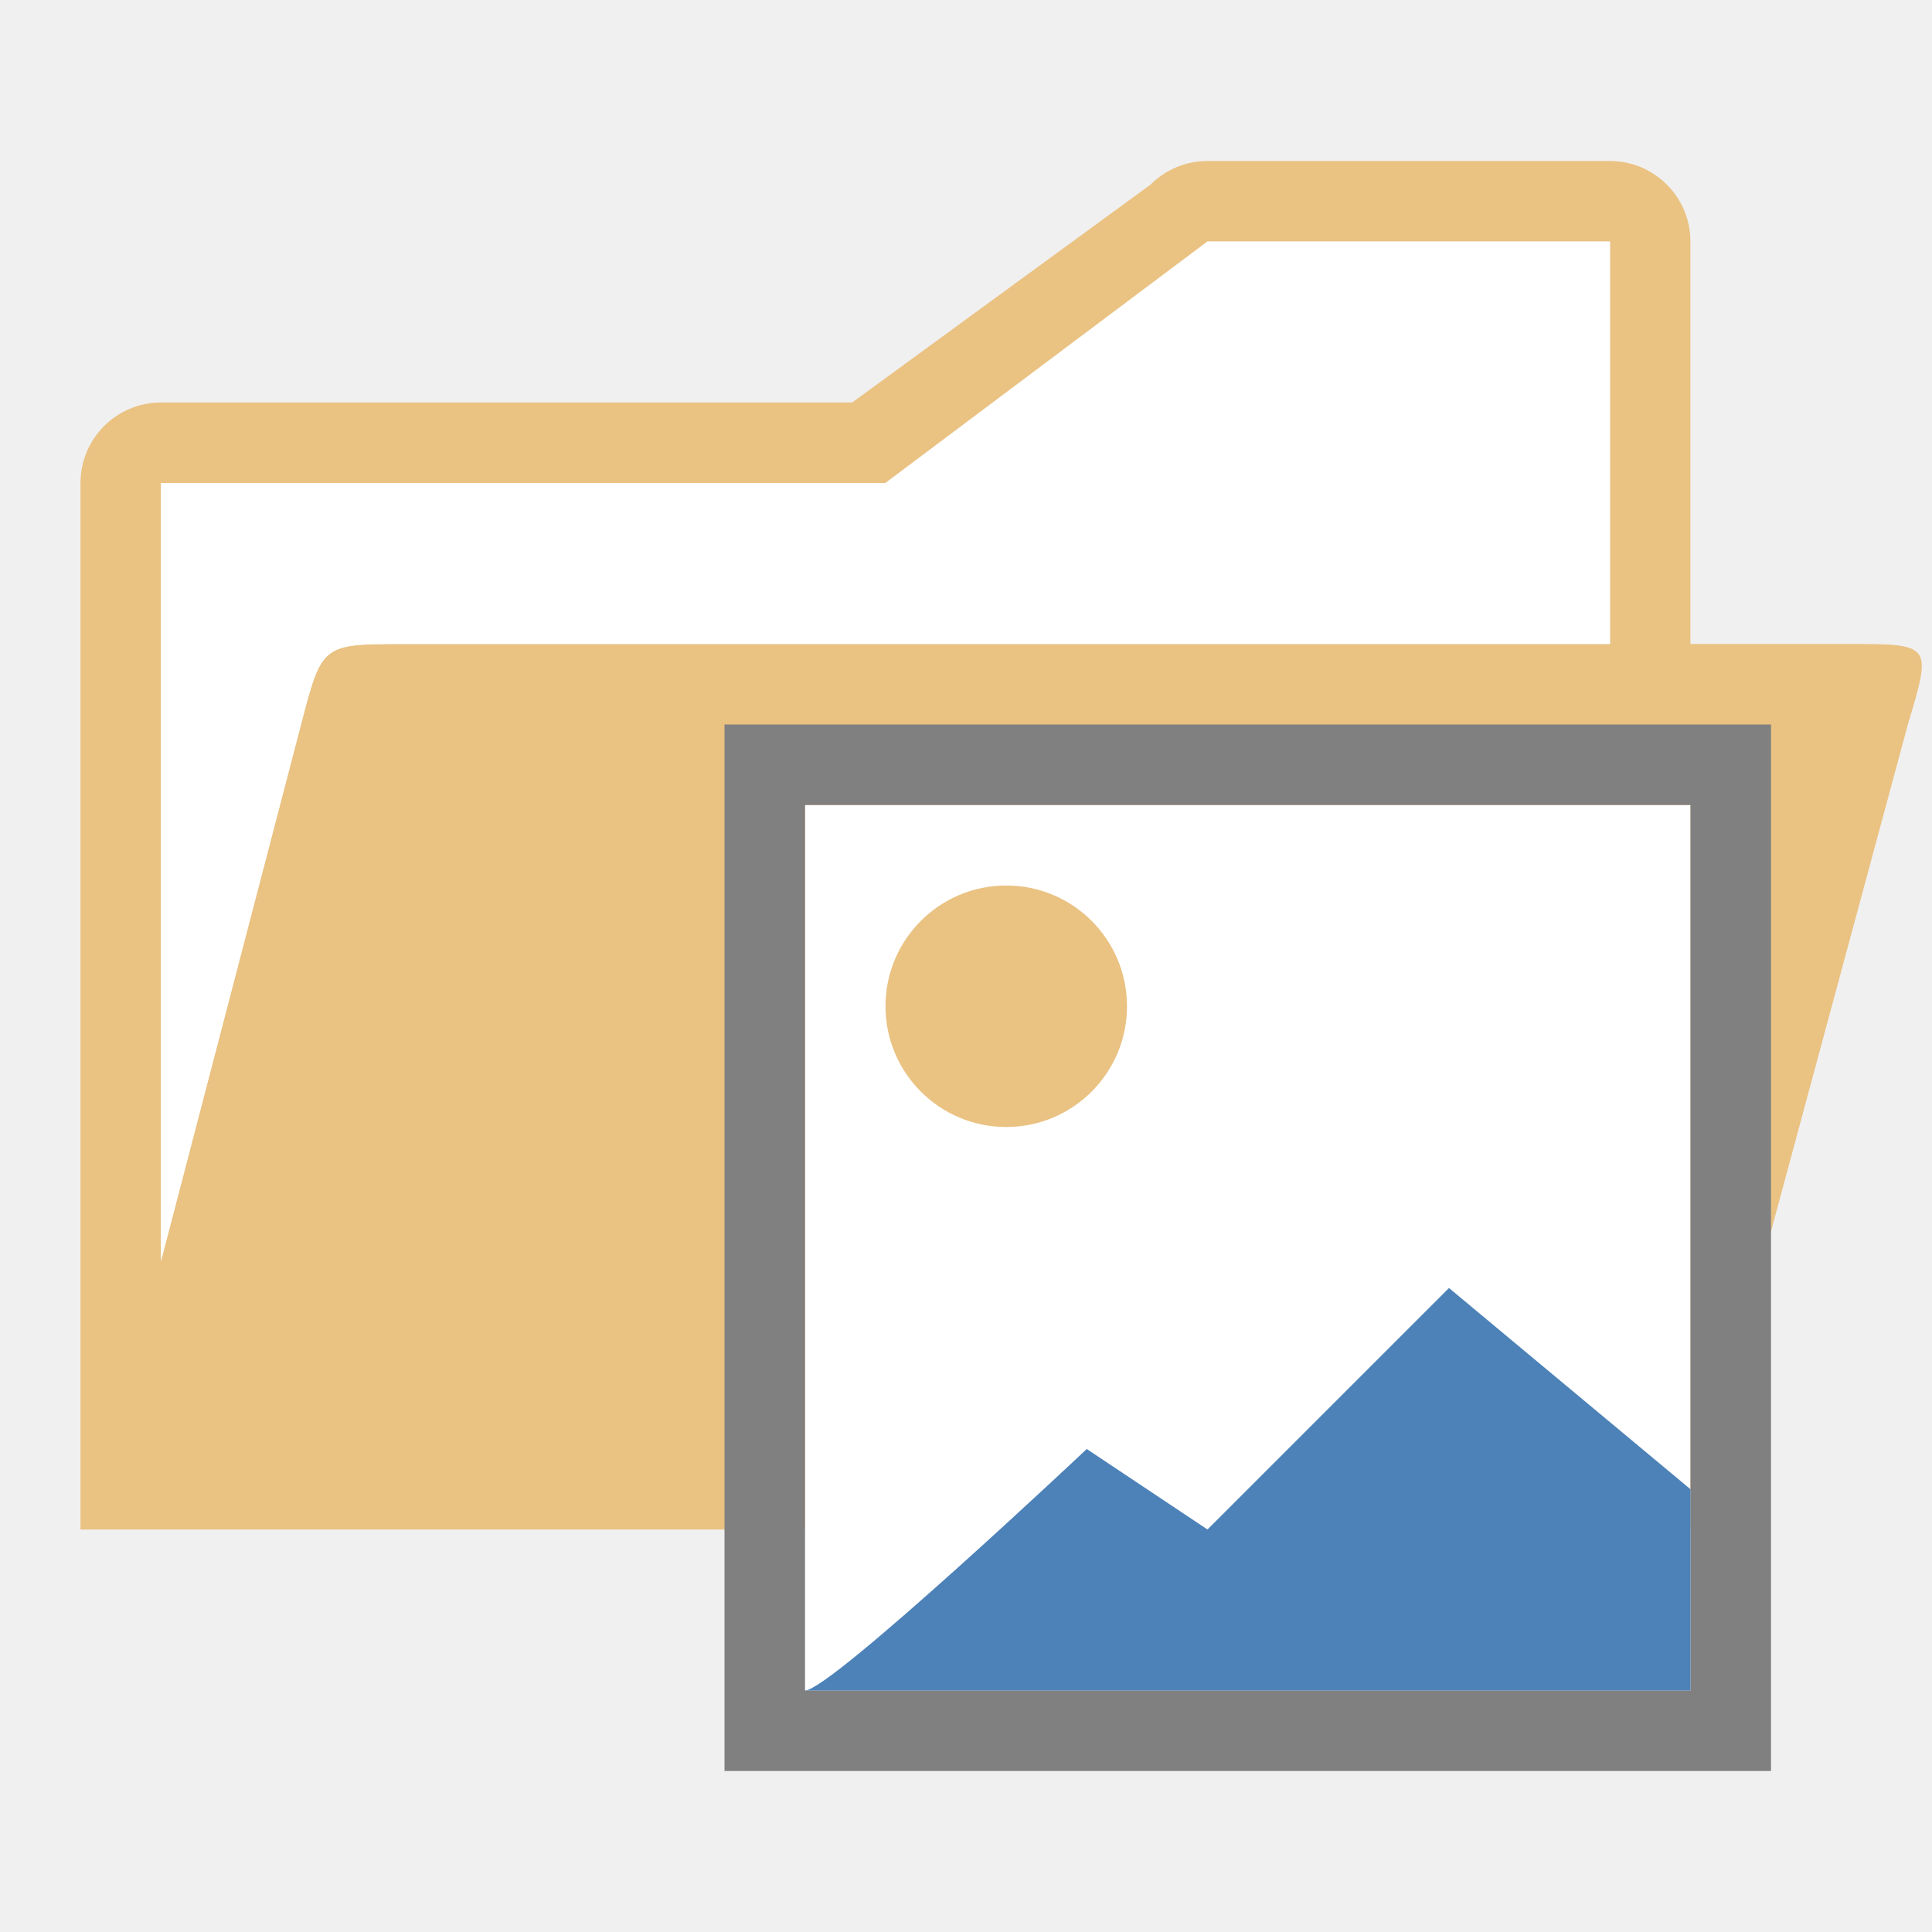
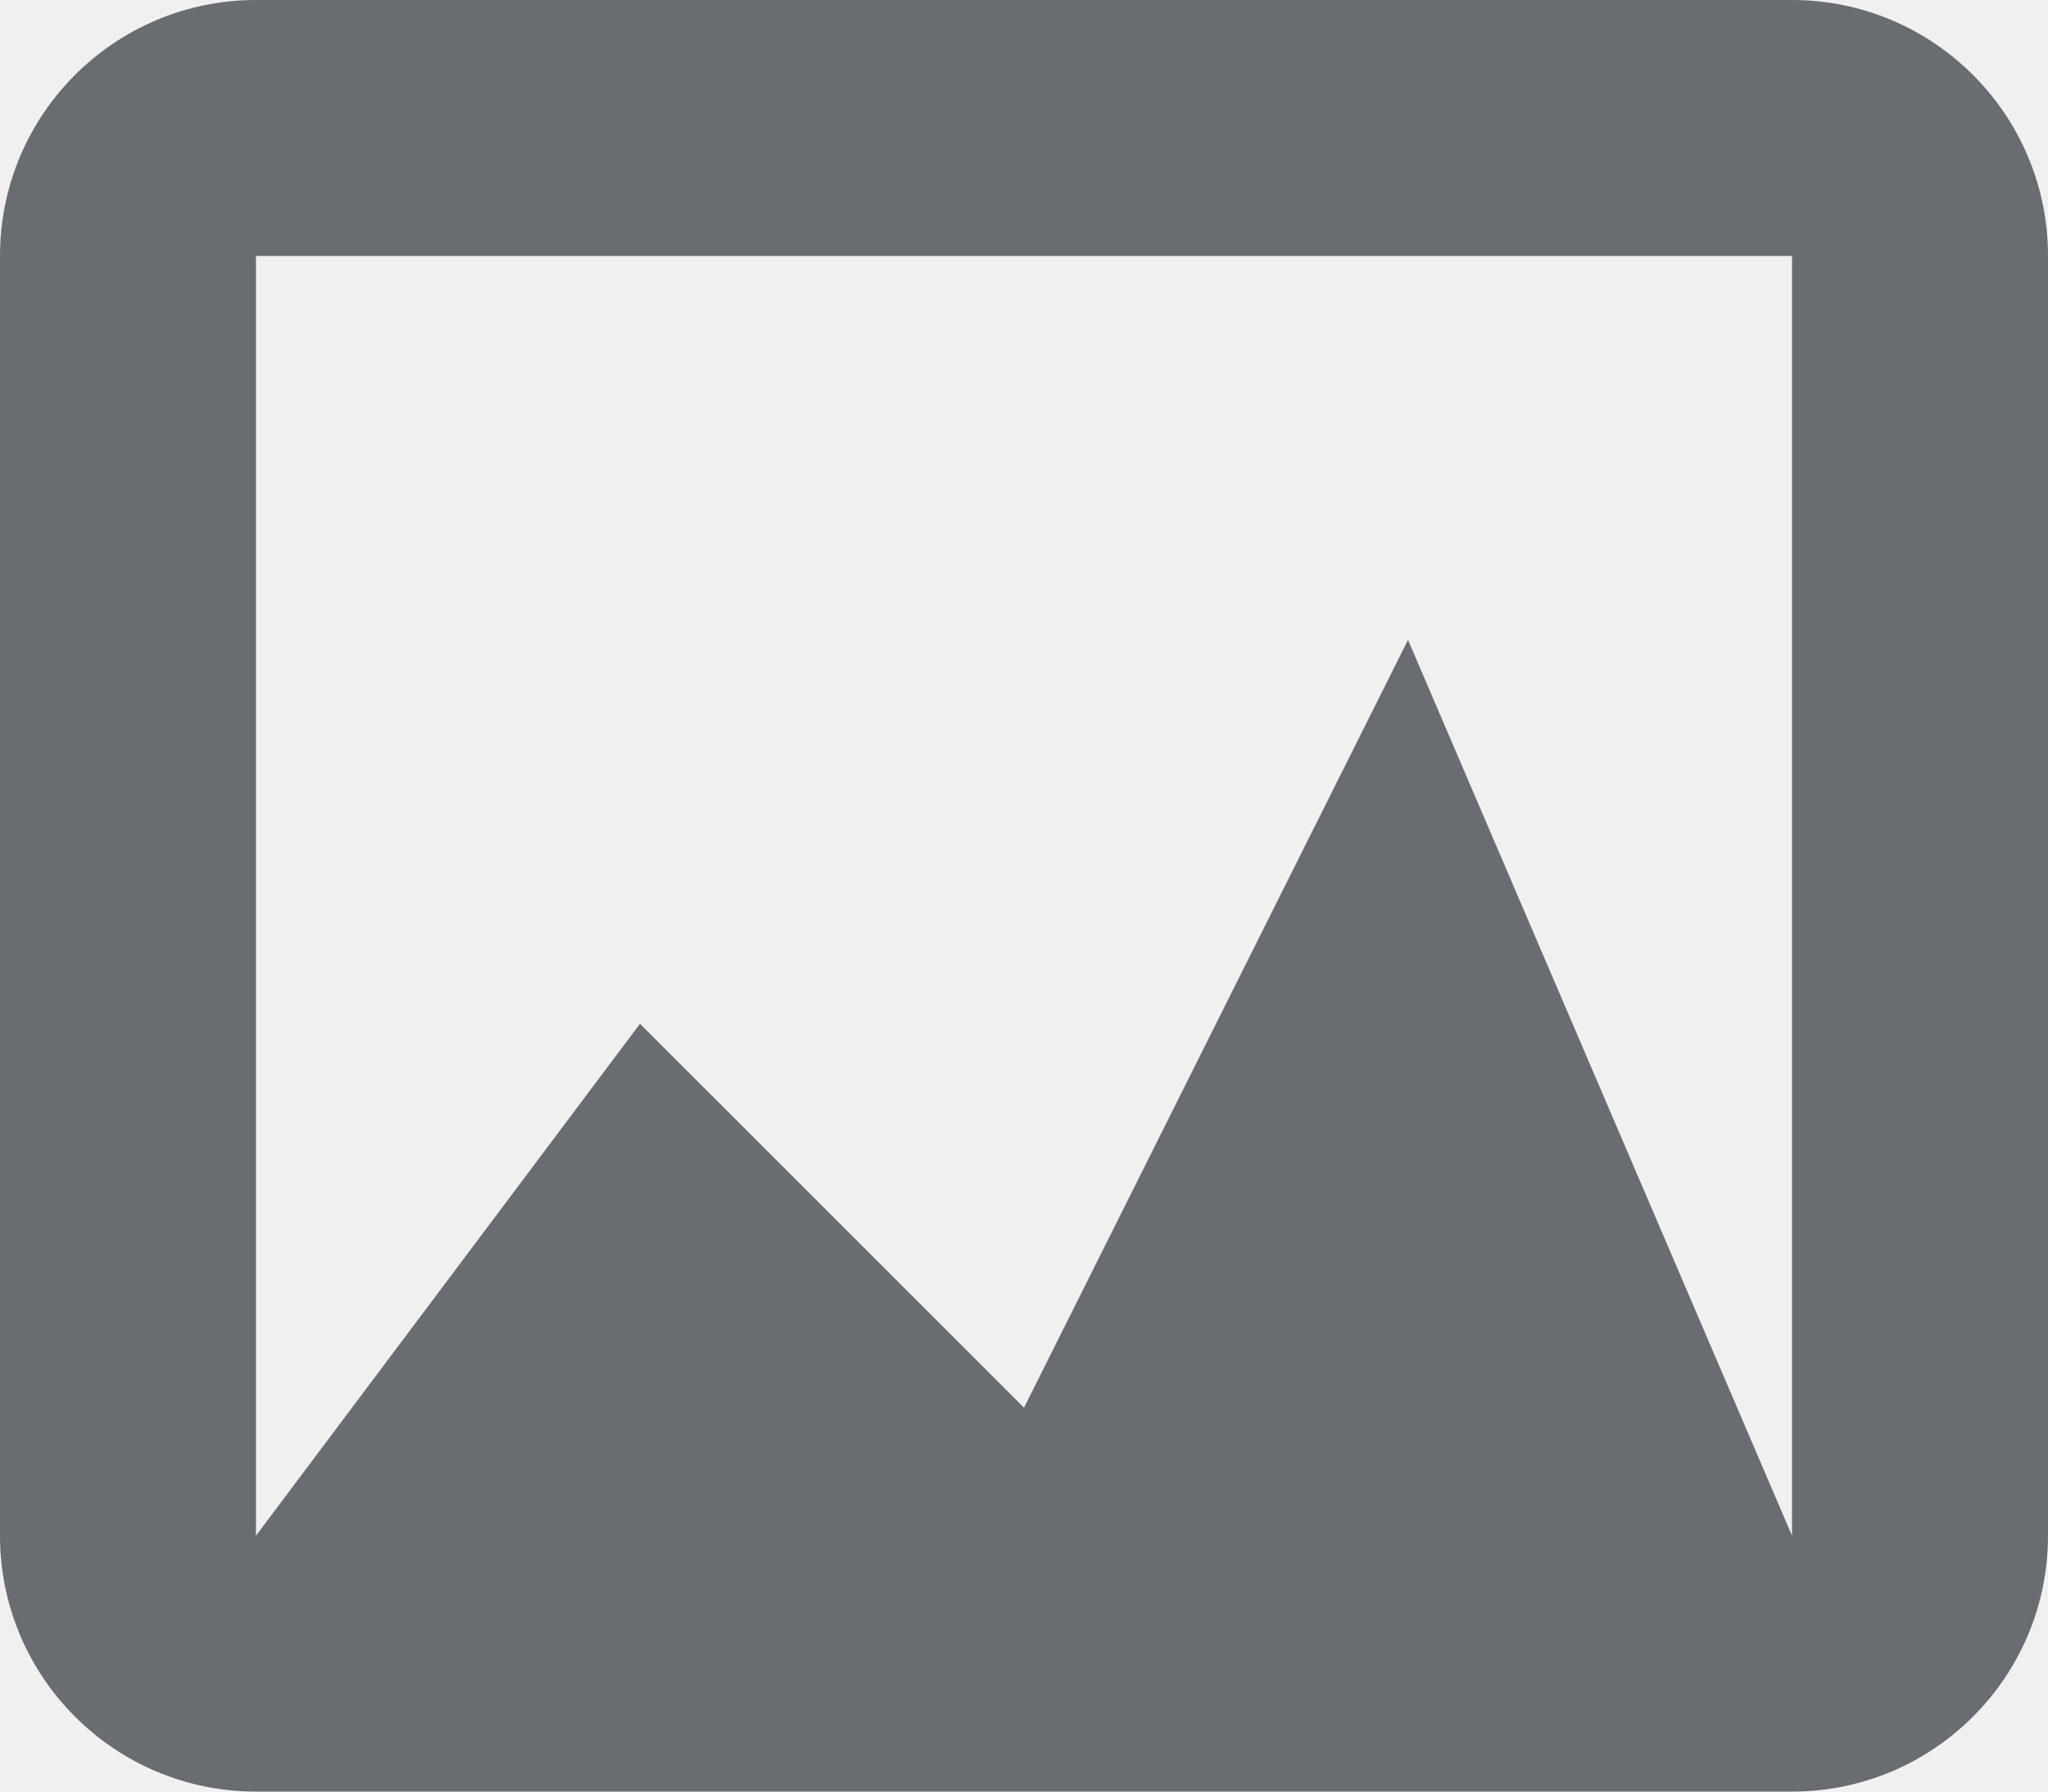
- <svg xmlns="http://www.w3.org/2000/svg" viewBox="0 0 24 24">
-   <g fill-rule="evenodd" transform="translate(0 -2)">
-     <path d="m15 4c-.265 0-.52.105-.707.293l-3.707 2.707h-8.586c-.552 0-1.0.448-1 1v13h1 18 1l2.702-10.007c.298-.993.298-.993-.745-.993h-1.958v-5c-0-.552-.448-1-1-1zm0 1h5v5h-14.979c-1.021 0-1.021 0-1.28.991l-1.742 6.675v-9.666h9z" fill="#eac282" />
-     <path d="m15 5-4 3h-9v9.666l1.742-6.676c.258-.991.258-.99 1.279-.99h14.979v-5z" fill="#fff" />
-   </g>
-   <g stroke-width=".65">
-     <path d="m10 10h11v11h-11z" fill="#fff" />
-     <path d="m9 9v13h13v-13zm1 1h11v11h-11z" fill="#808080" />
-     <path d="m10 21c.317 0 3.5-3 3.5-3l1.5 1 3-3 3 2.5v2.5z" fill="#4d82b8" fill-rule="evenodd" />
-   </g>
-   <circle cx="12.5" cy="12.5" fill="#eac282" r="1.5" />
+ <svg xmlns="http://www.w3.org/2000/svg" id="Layer_1" data-name="Layer 1" viewBox="0 0 16 14">
+   <path d="M18,19H6a2,2,0,0,1-2-2V7A2,2,0,0,1,6,5H18a2,2,0,0,1,2,2V17A2,2,0,0,1,18,19ZM18,7H6V17l3-4,3,3,3-6,3,7Z" transform="translate(-4 -5)" fill="#696d72" fill-rule="evenodd" />
</svg>
